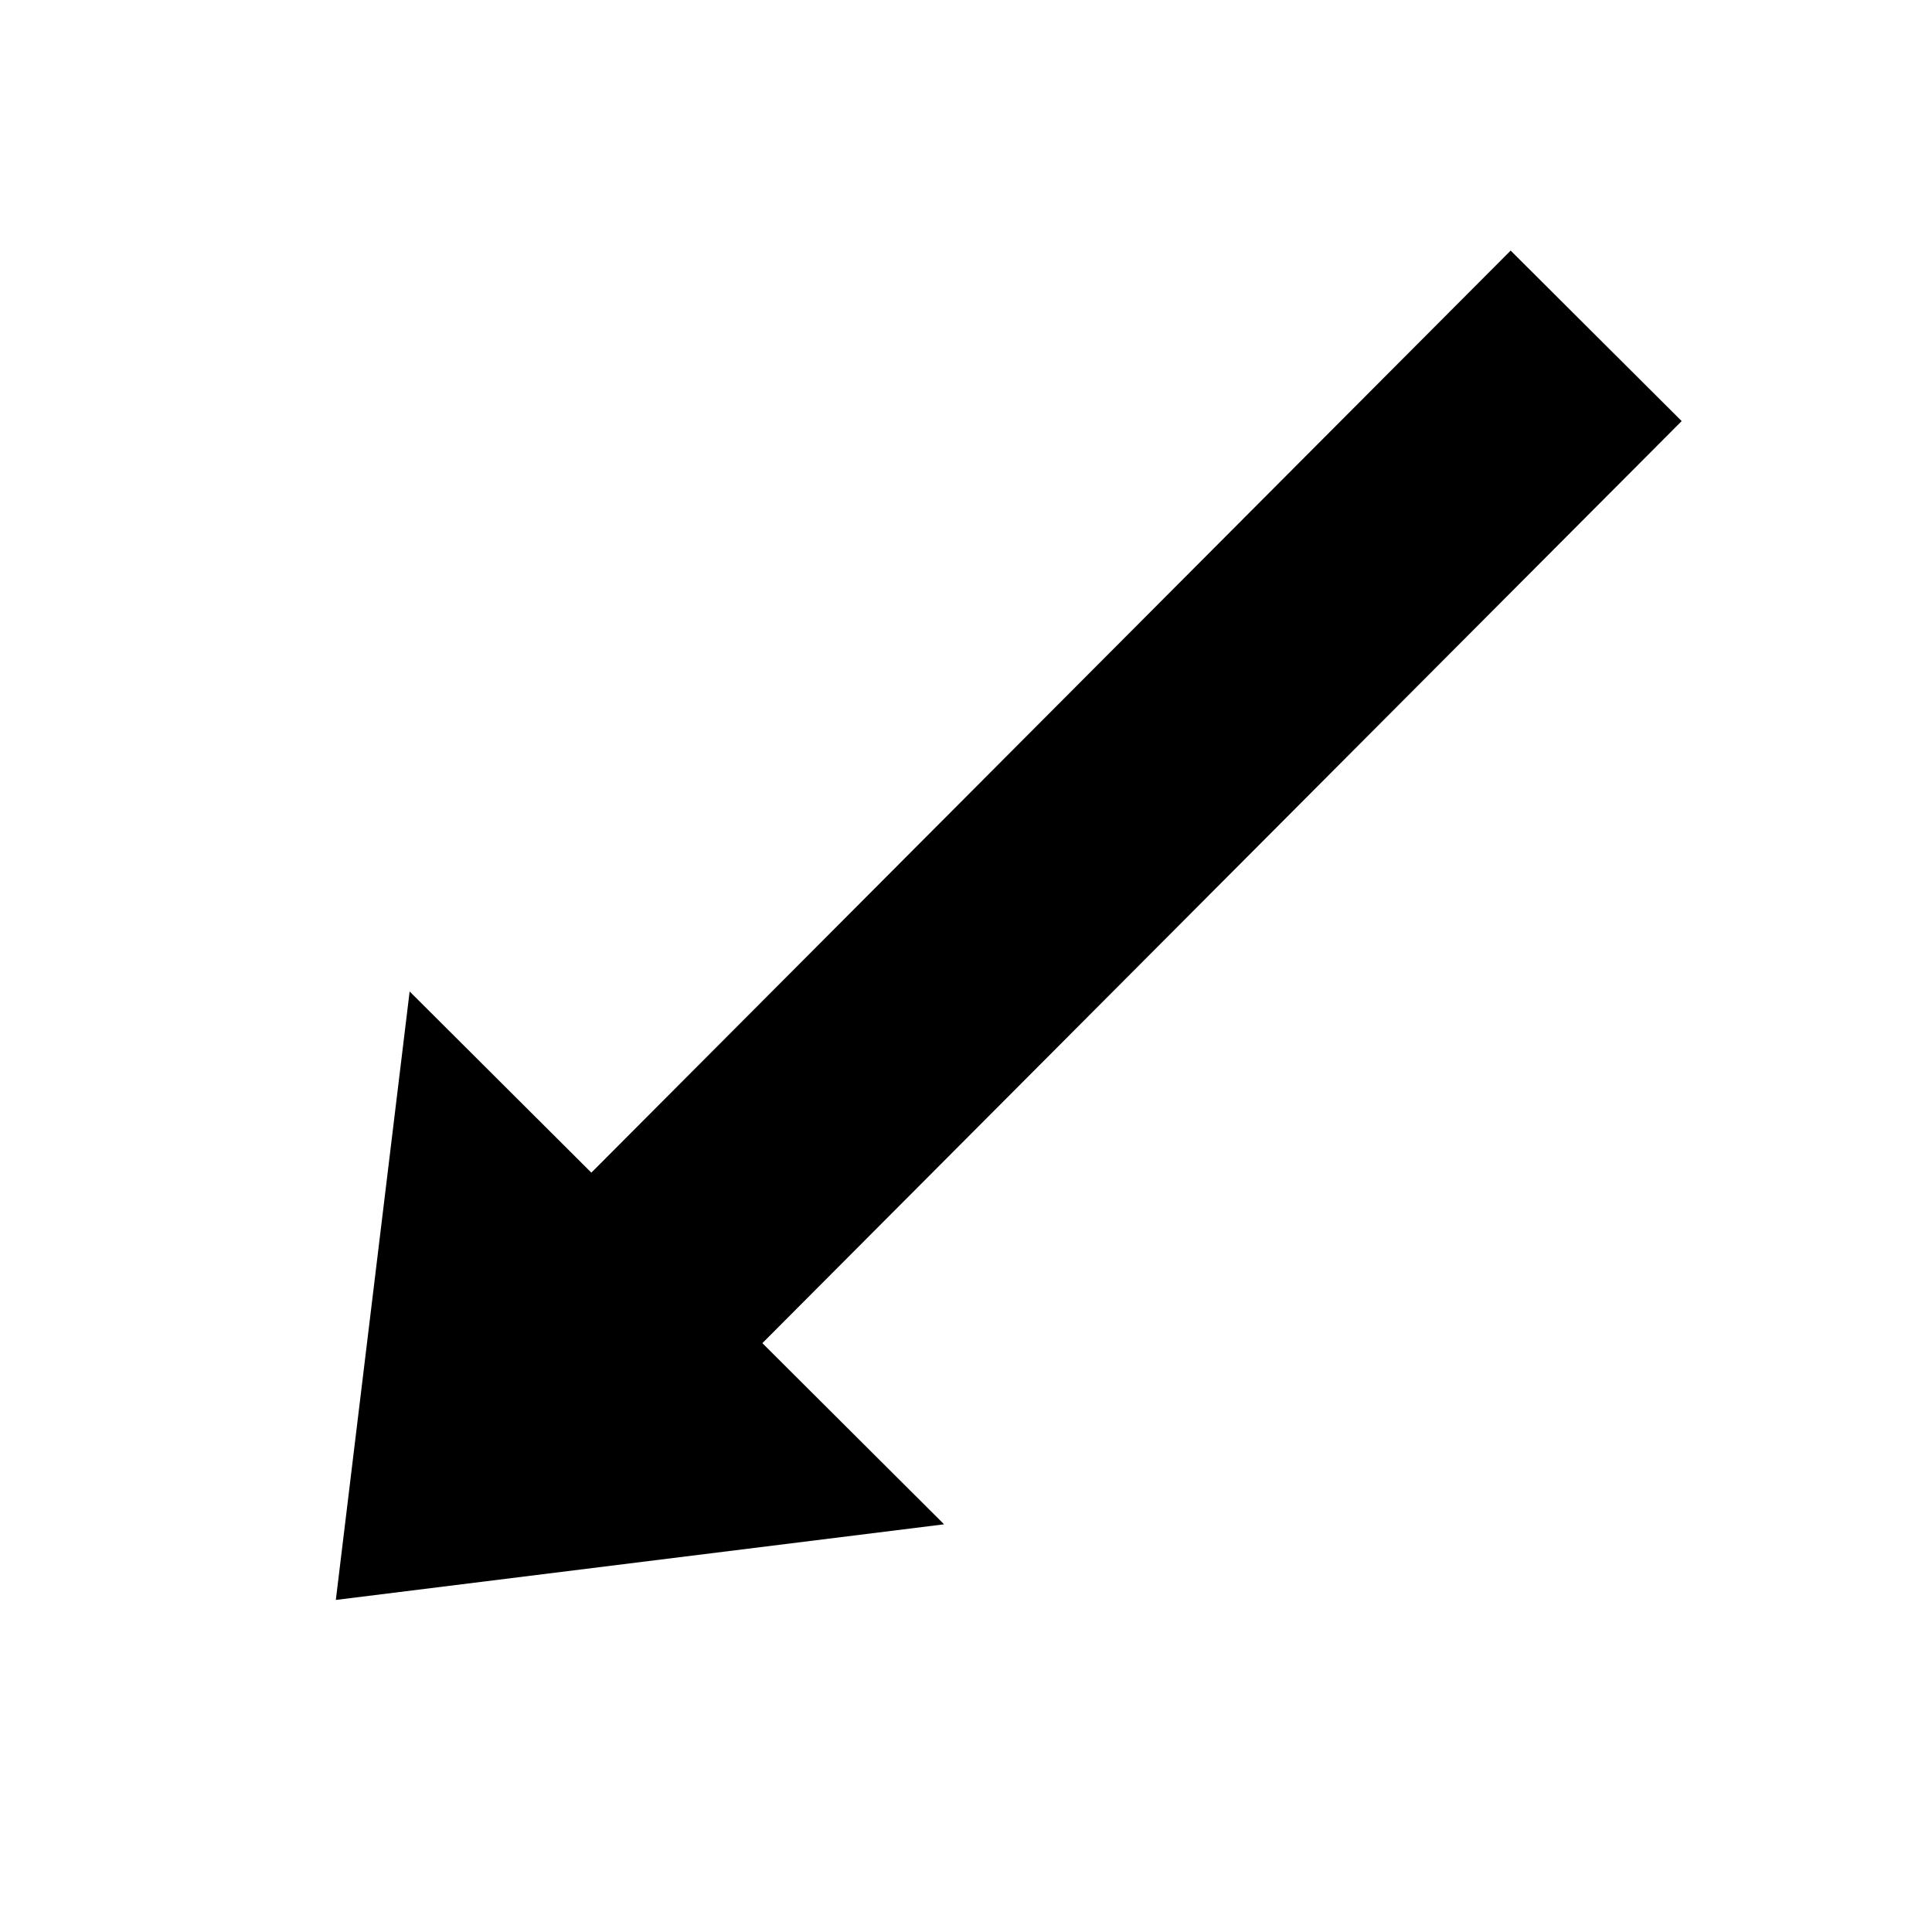
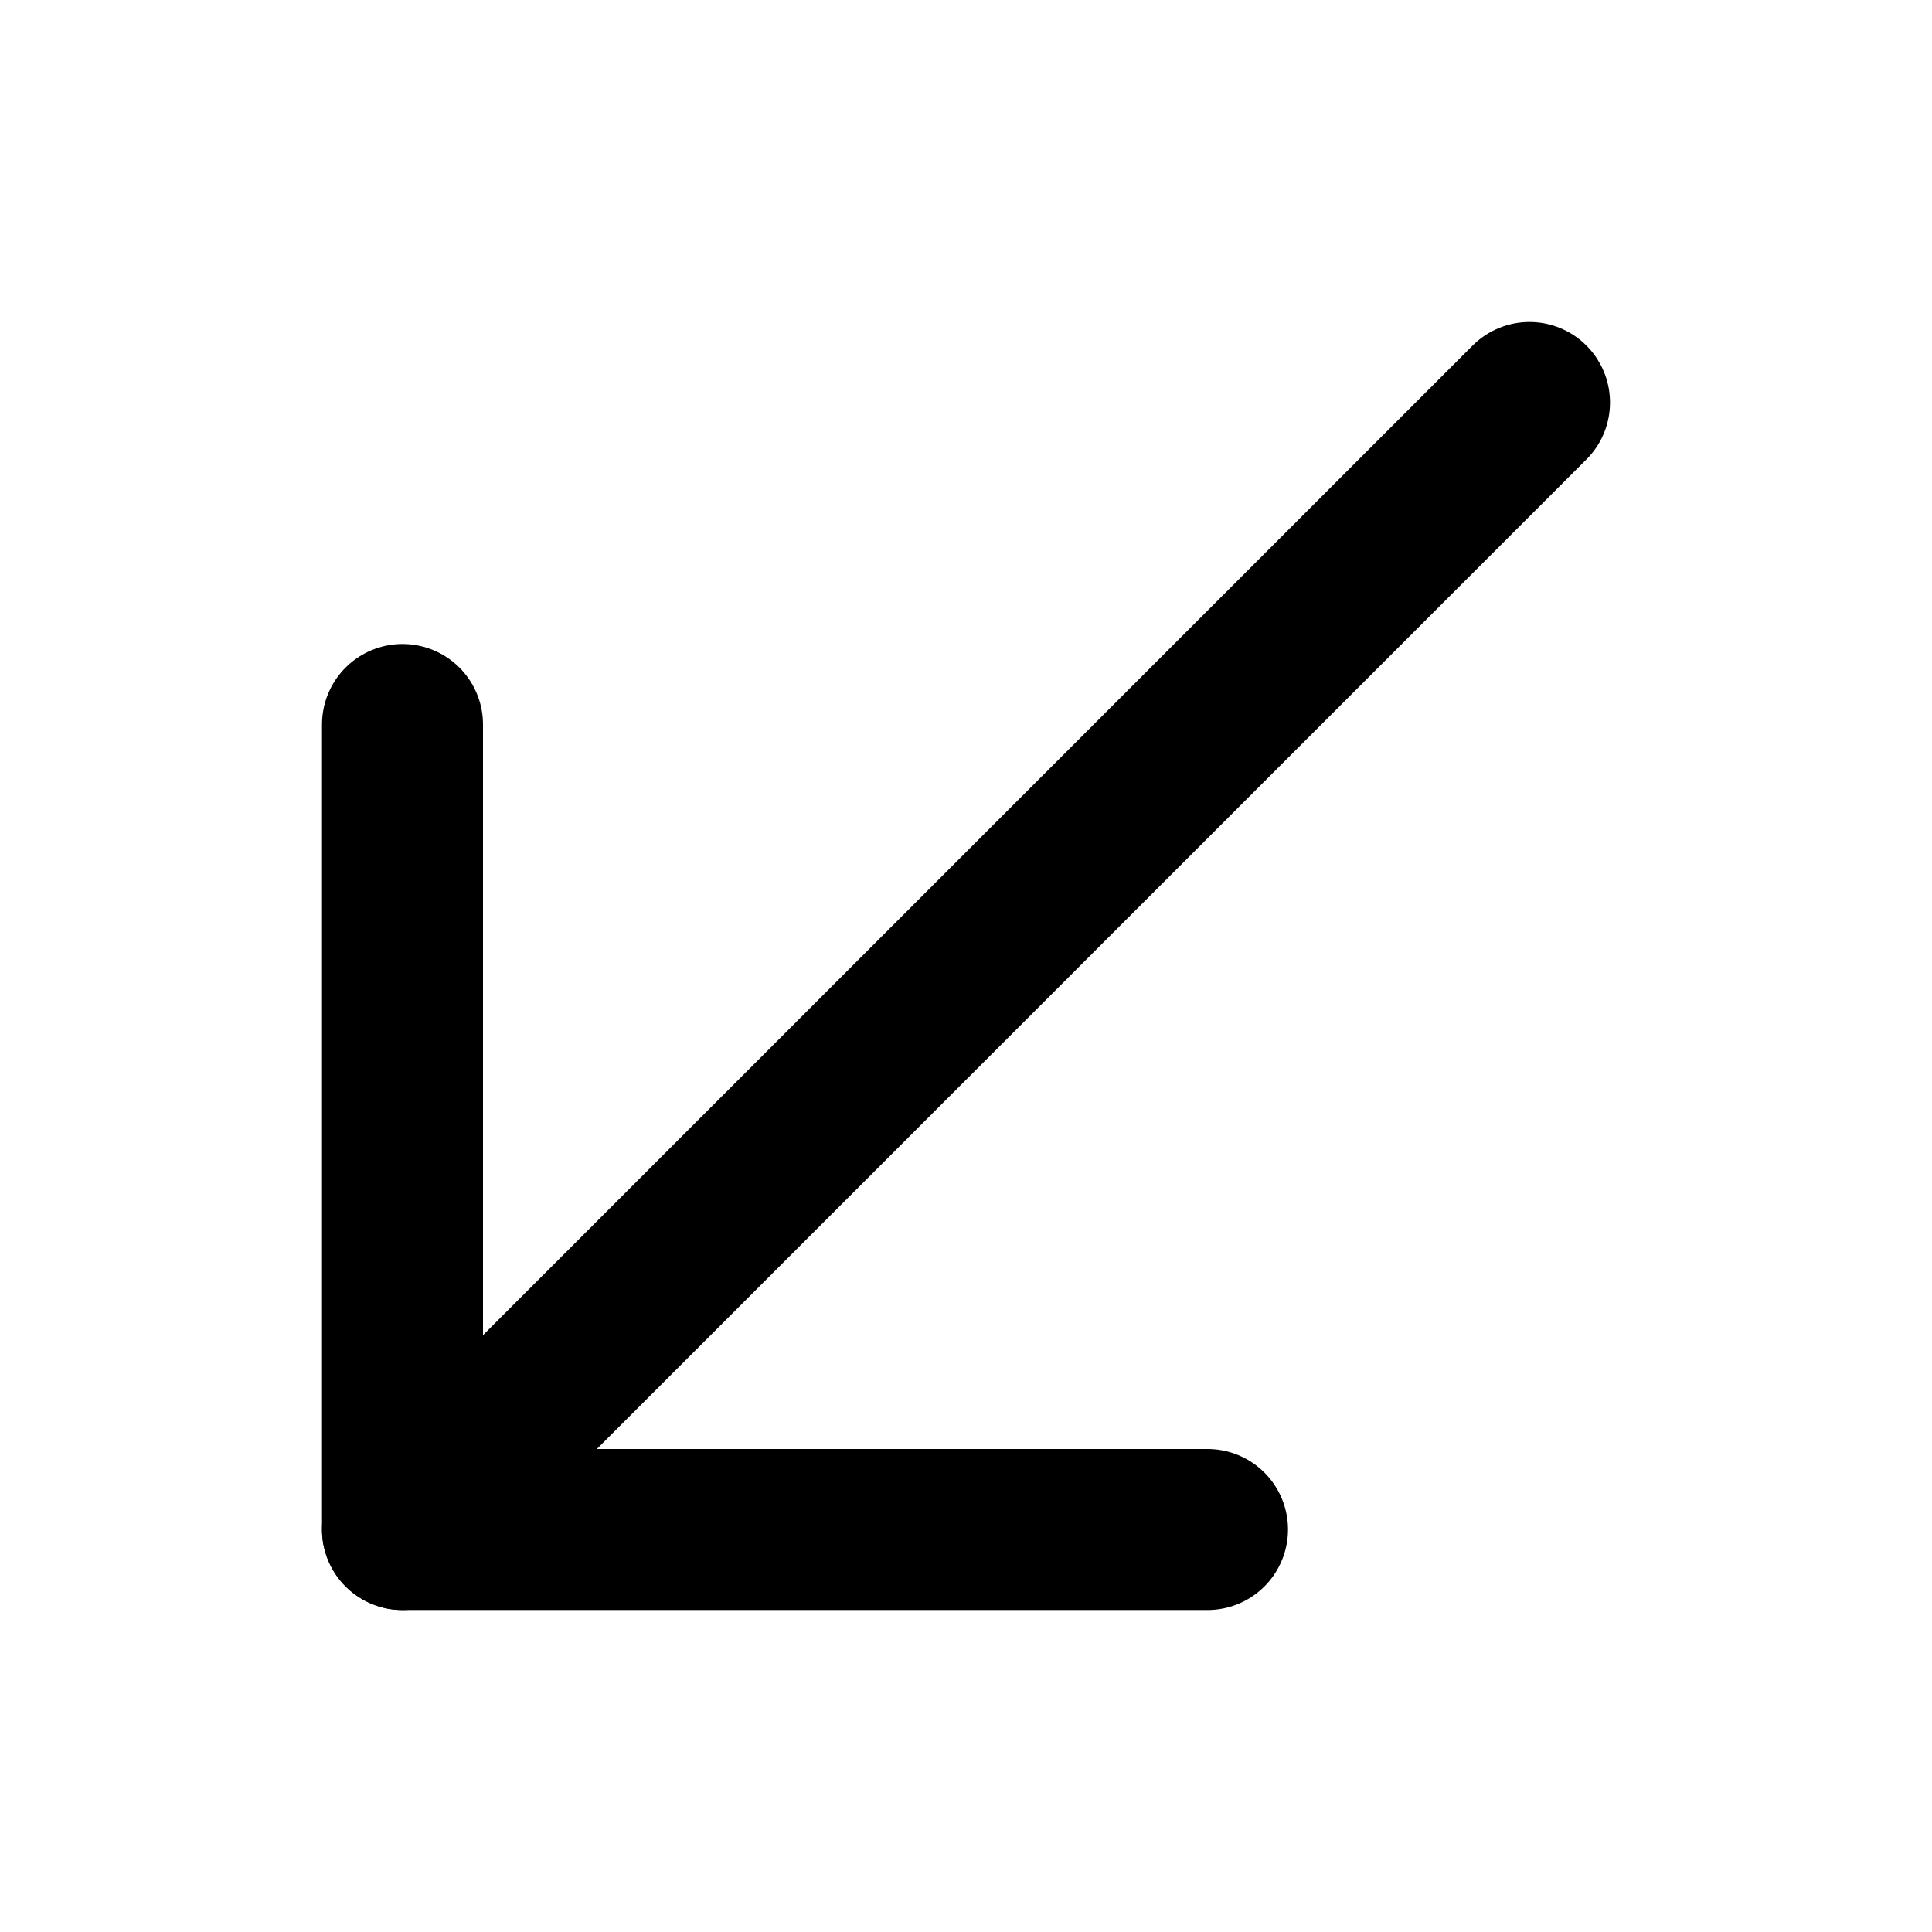
- <svg xmlns="http://www.w3.org/2000/svg" width="512" height="512" viewBox="0 0 512 512">
-   <path id="Arrow" fill="#000000" fill-rule="evenodd" stroke="none" d="M 89 424 L 250.191 403.96 L 202.035 355.949 L 445.661 111.594 L 400.339 66.406 L 156.713 310.762 L 108.558 262.75 Z" />
+ <svg xmlns="http://www.w3.org/2000/svg" width="24" height="24" viewBox="0 0 24 24" fill="none" stroke="currentColor" stroke-width="2" stroke-linecap="round" stroke-linejoin="round">
+   <path d="M19 5 5 19" />
+   <path d="M15 19H5V9" />
</svg>
